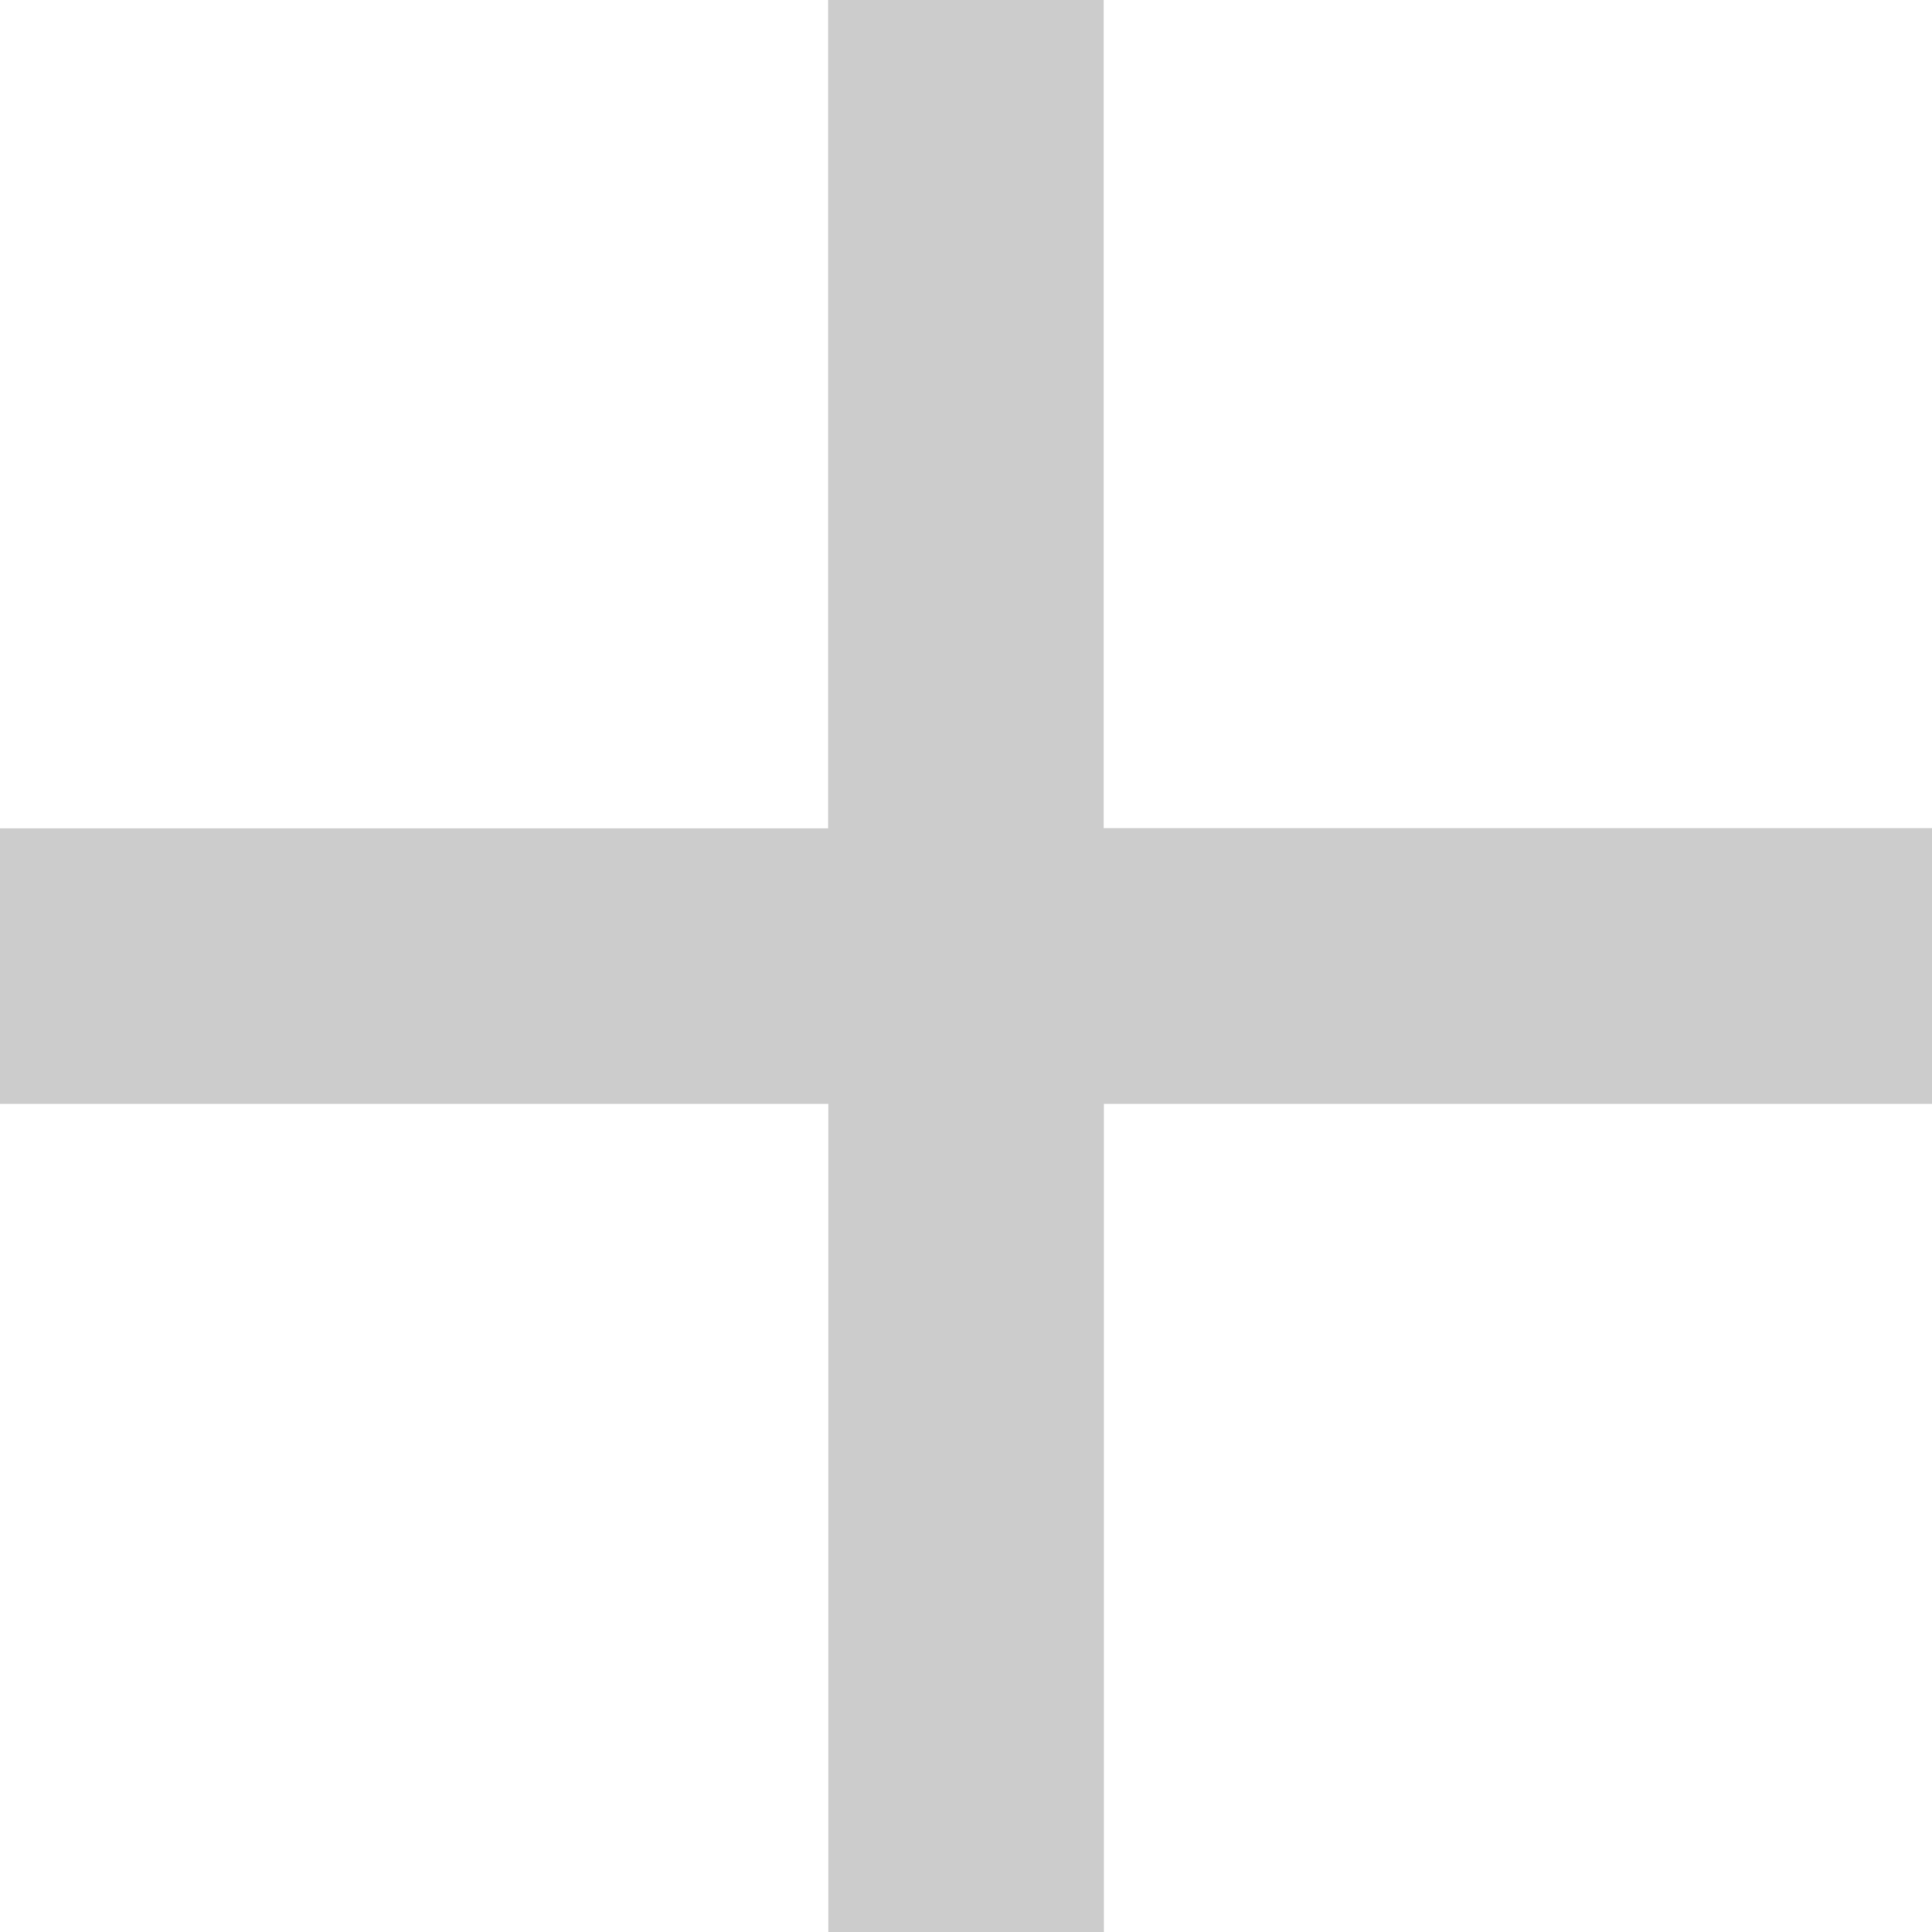
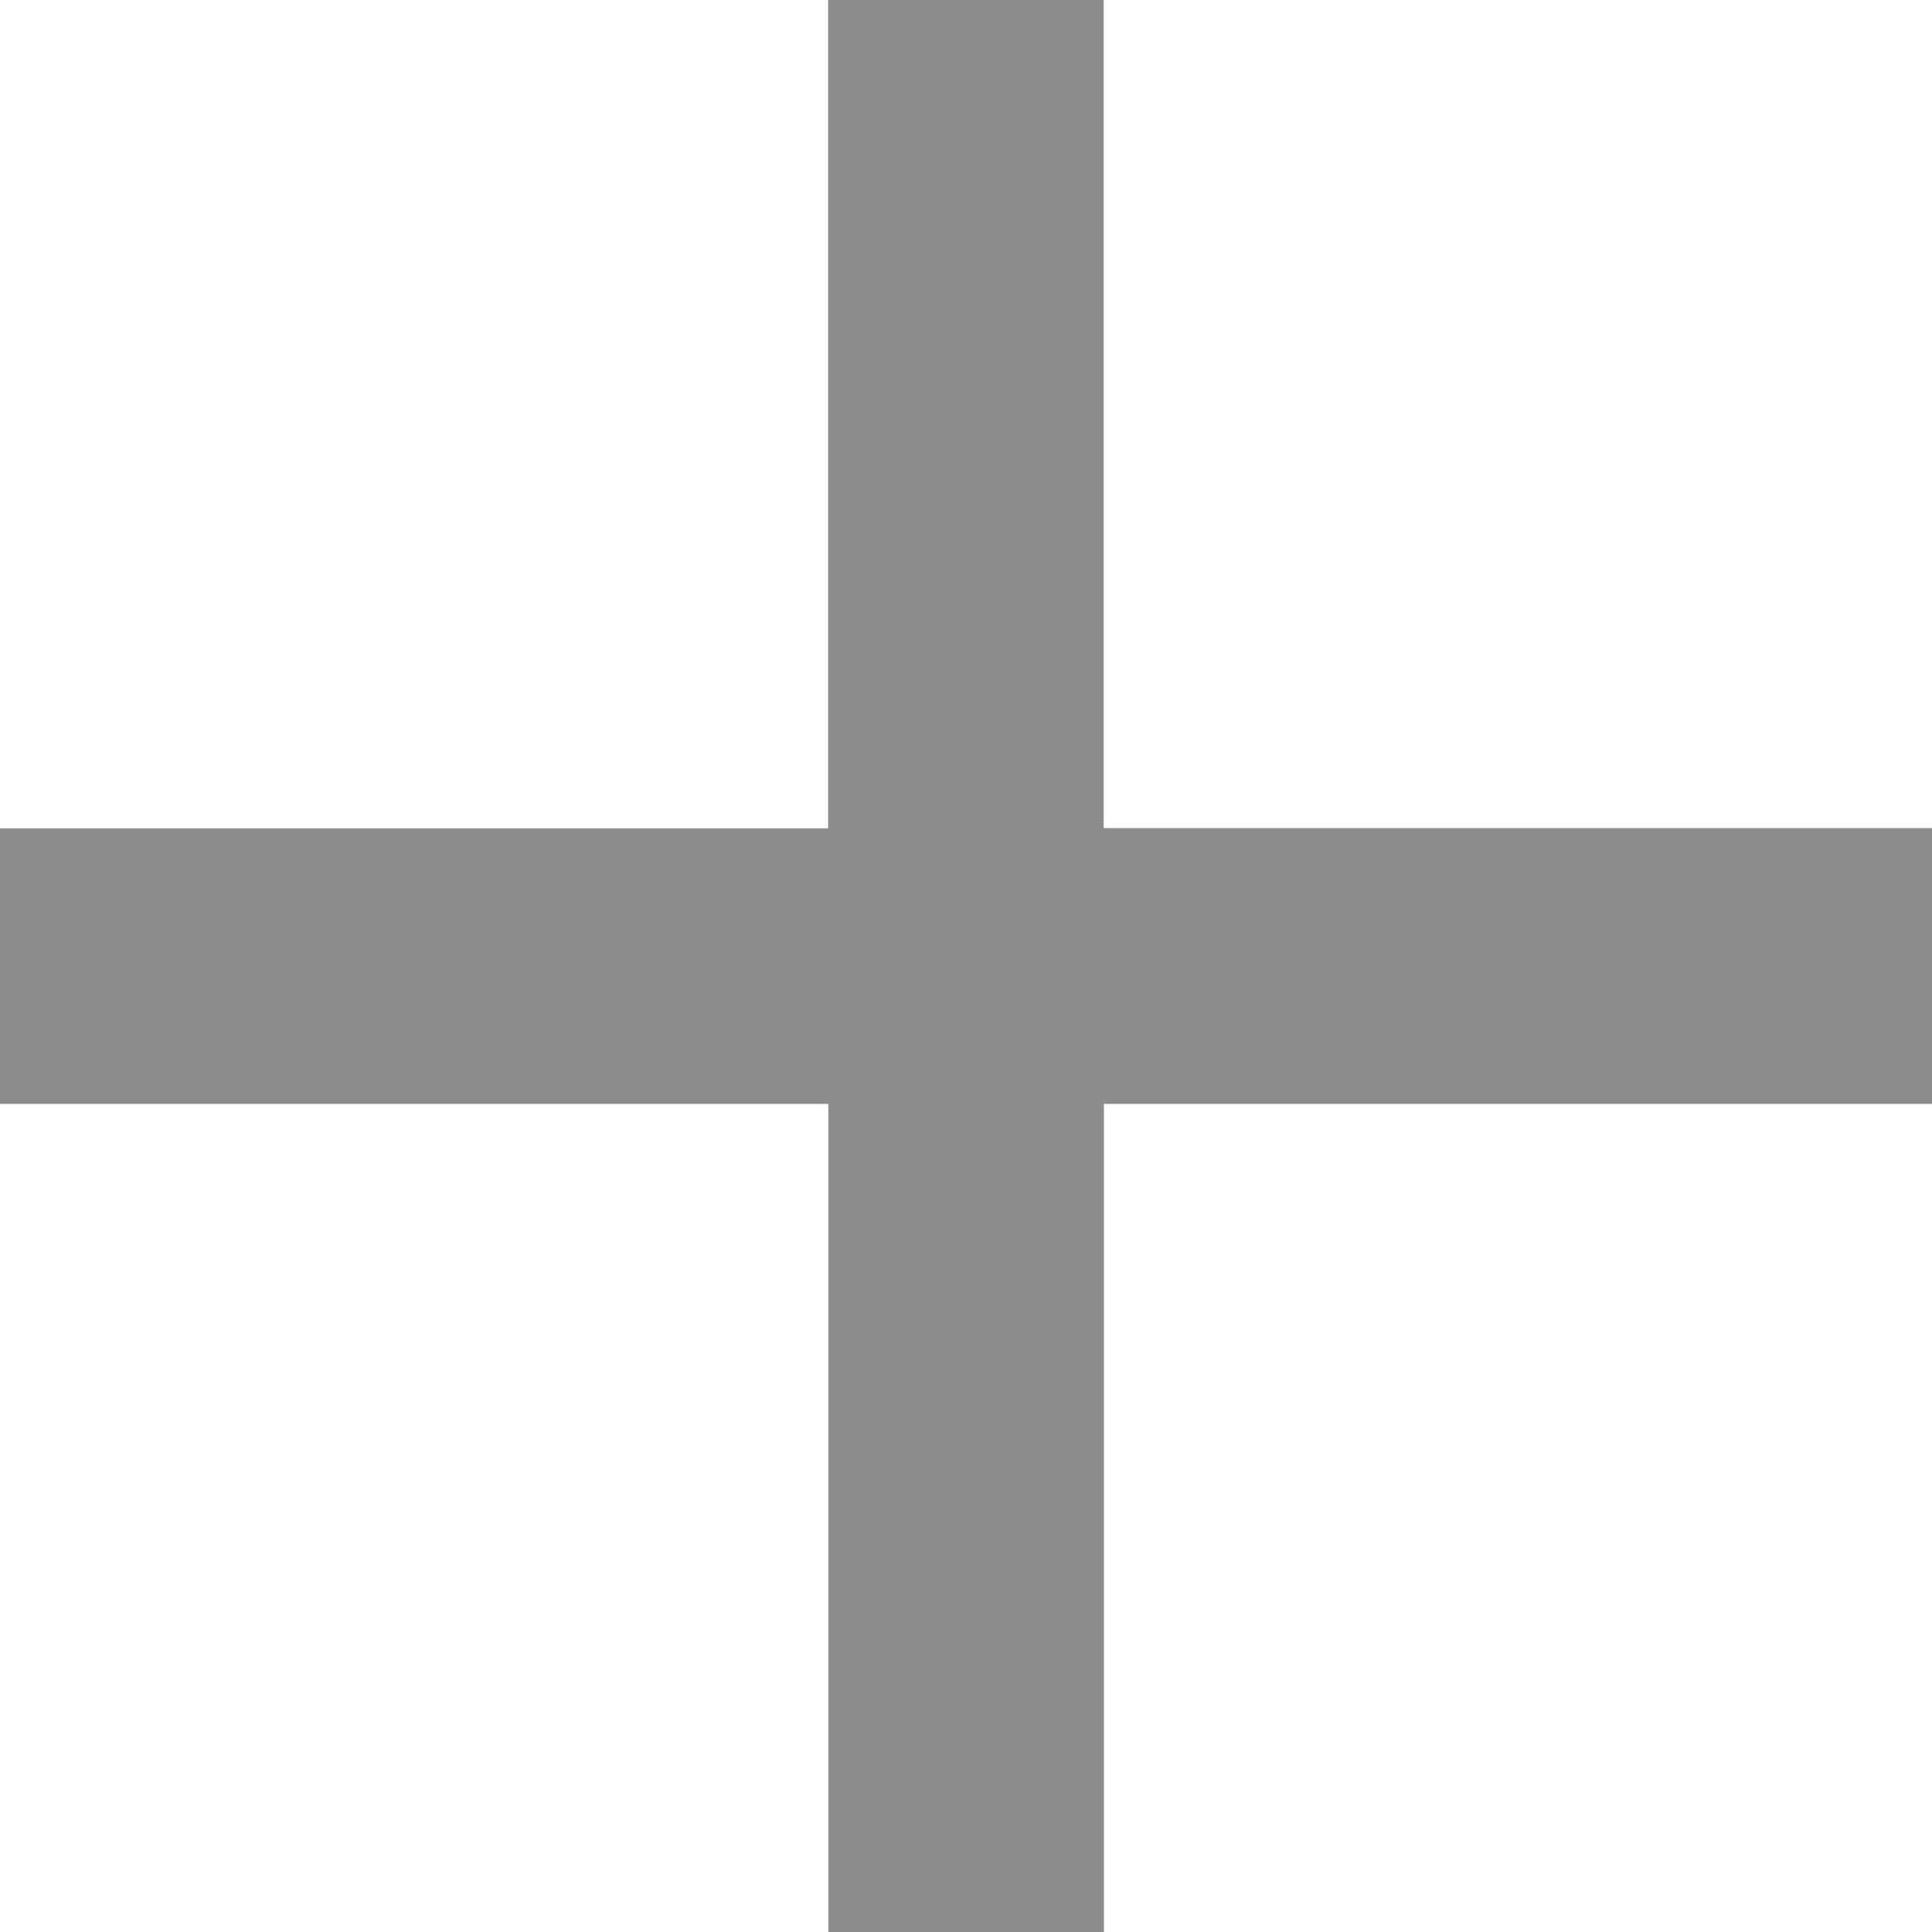
<svg xmlns="http://www.w3.org/2000/svg" width="8" height="8" fill="none" viewBox="0 0 8 8">
-   <path fill="rgba(0, 0, 0, 0.45)" fill-opacity=".45" d="M8 4.571H4.571V8H3.43V4.571H0V3.43h3.429V0H4.57v3.429H8V4.57z" />
+   <path fill="rgba(0, 0, 0, 1.0)" fill-opacity=".45" d="M8 4.571H4.571V8H3.43V4.571H0V3.43h3.429V0H4.57v3.429H8V4.57z" />
</svg>
